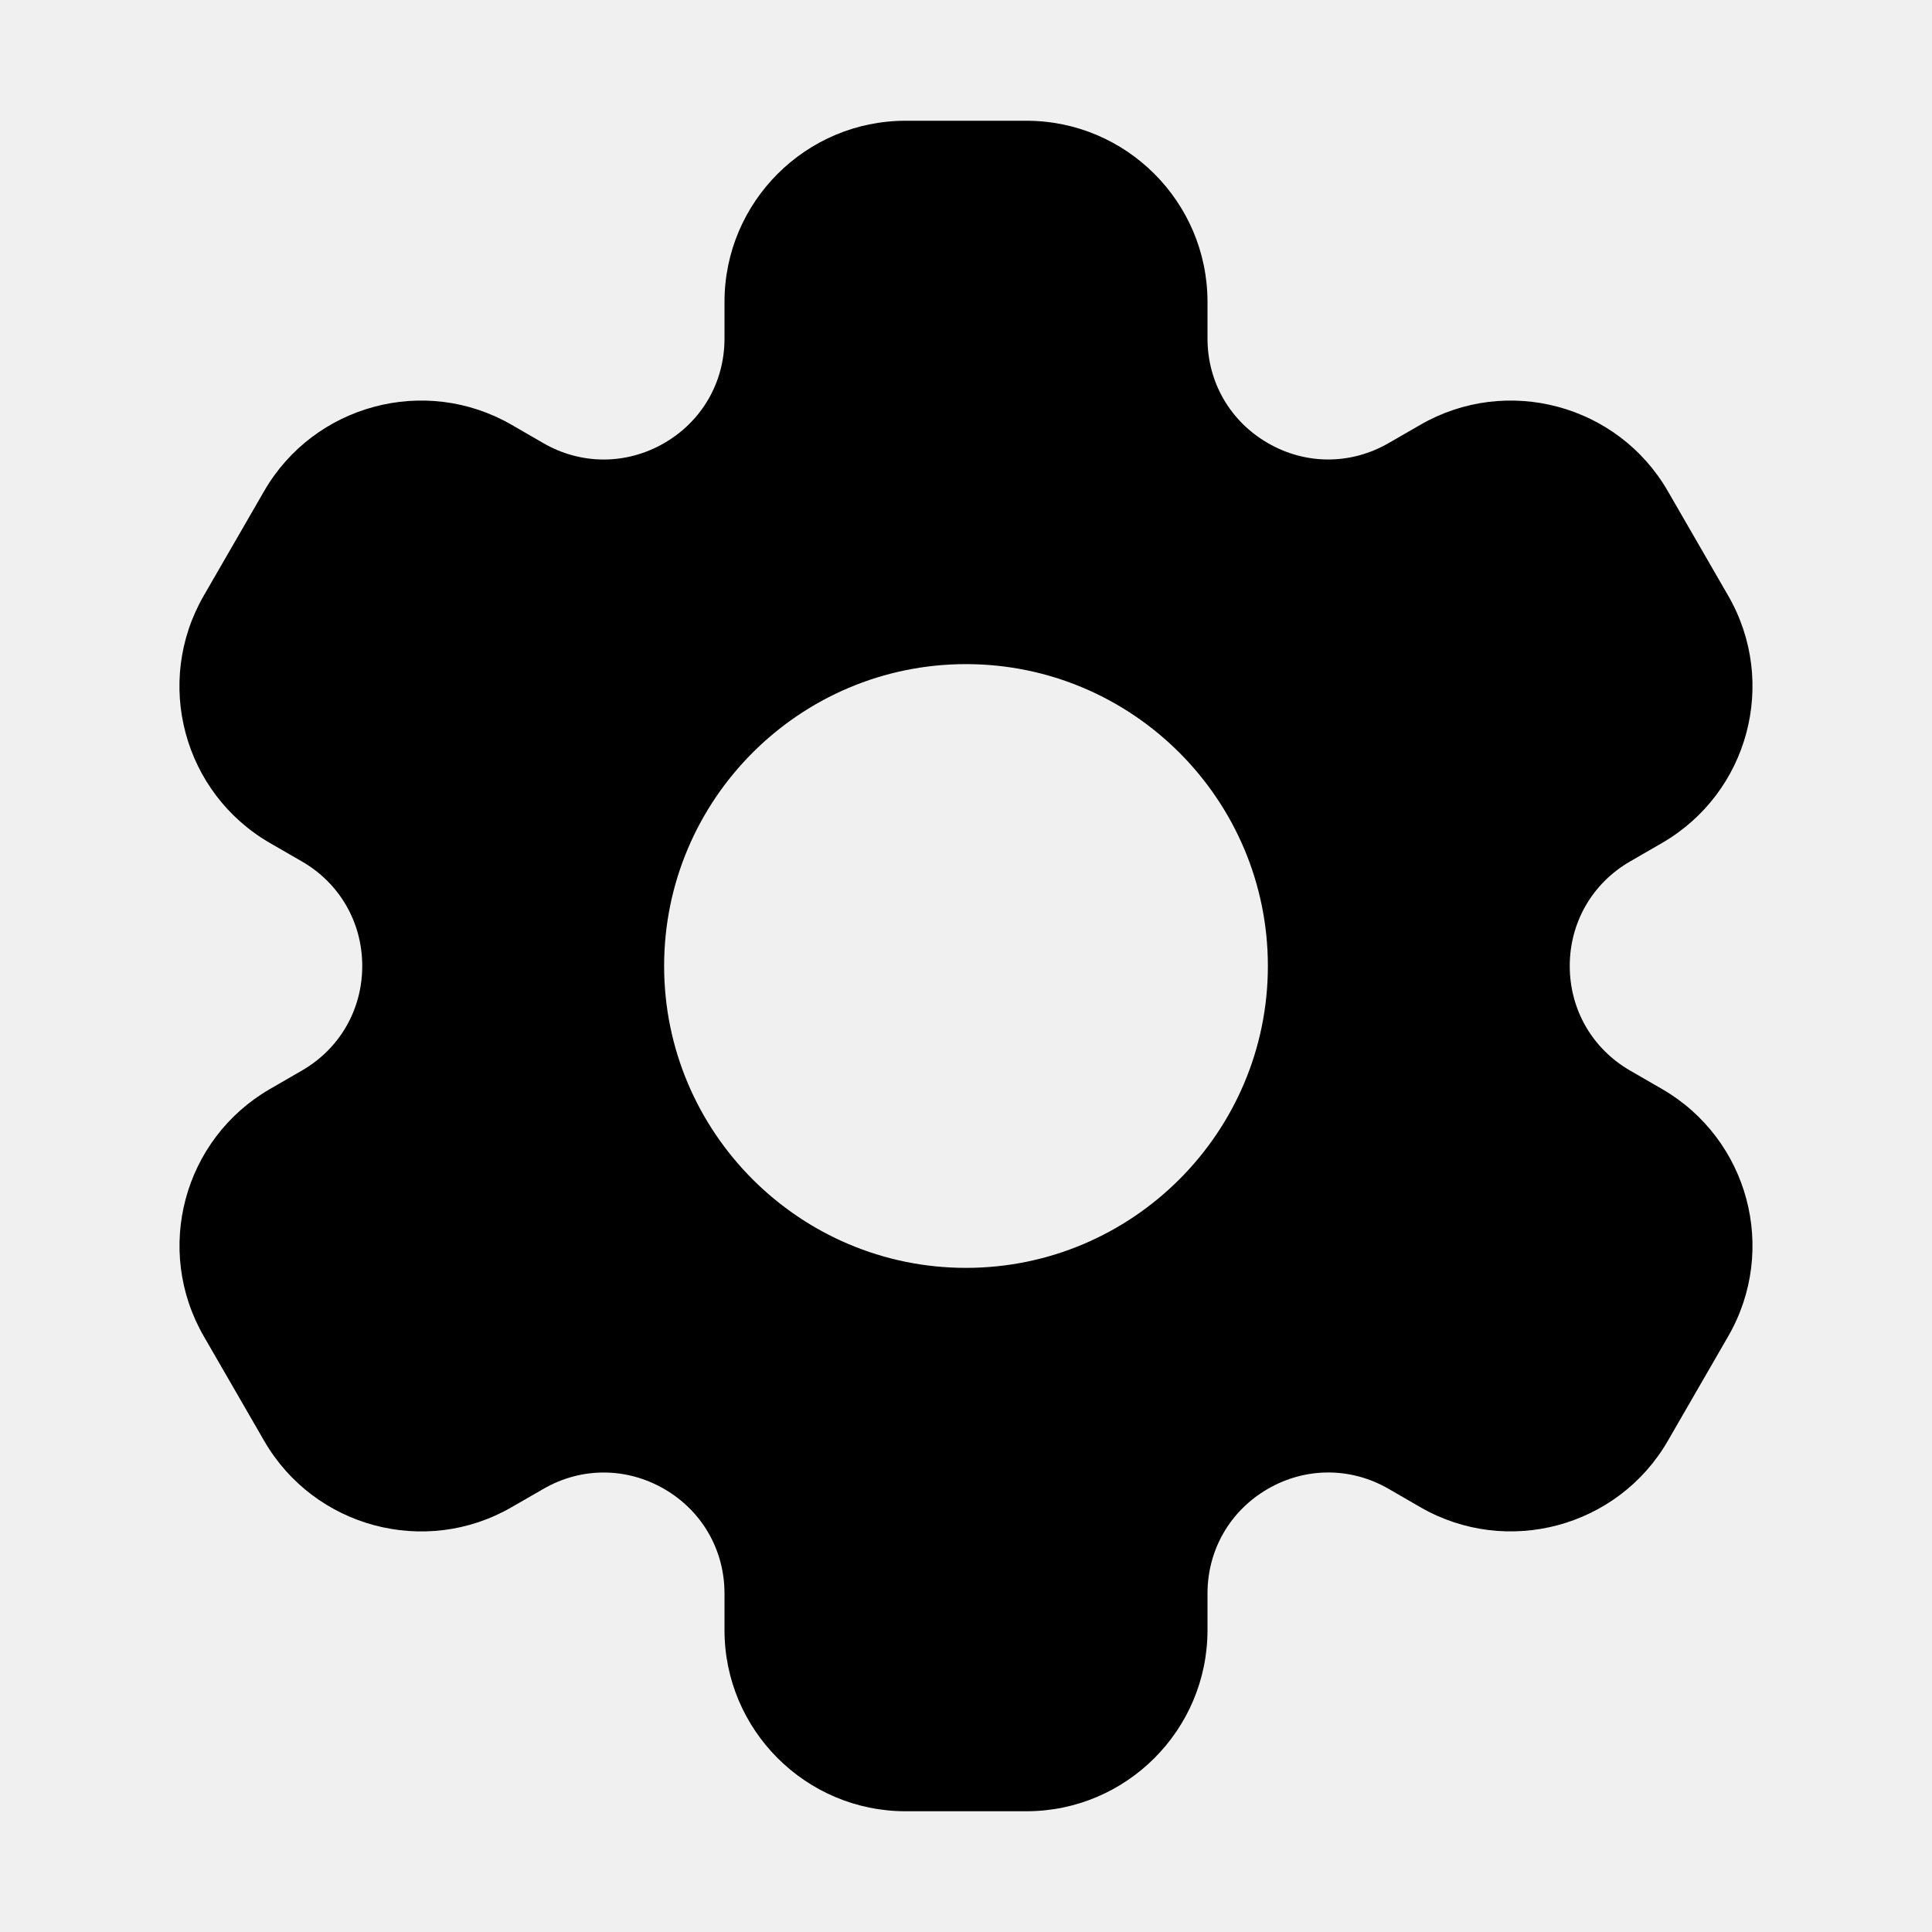
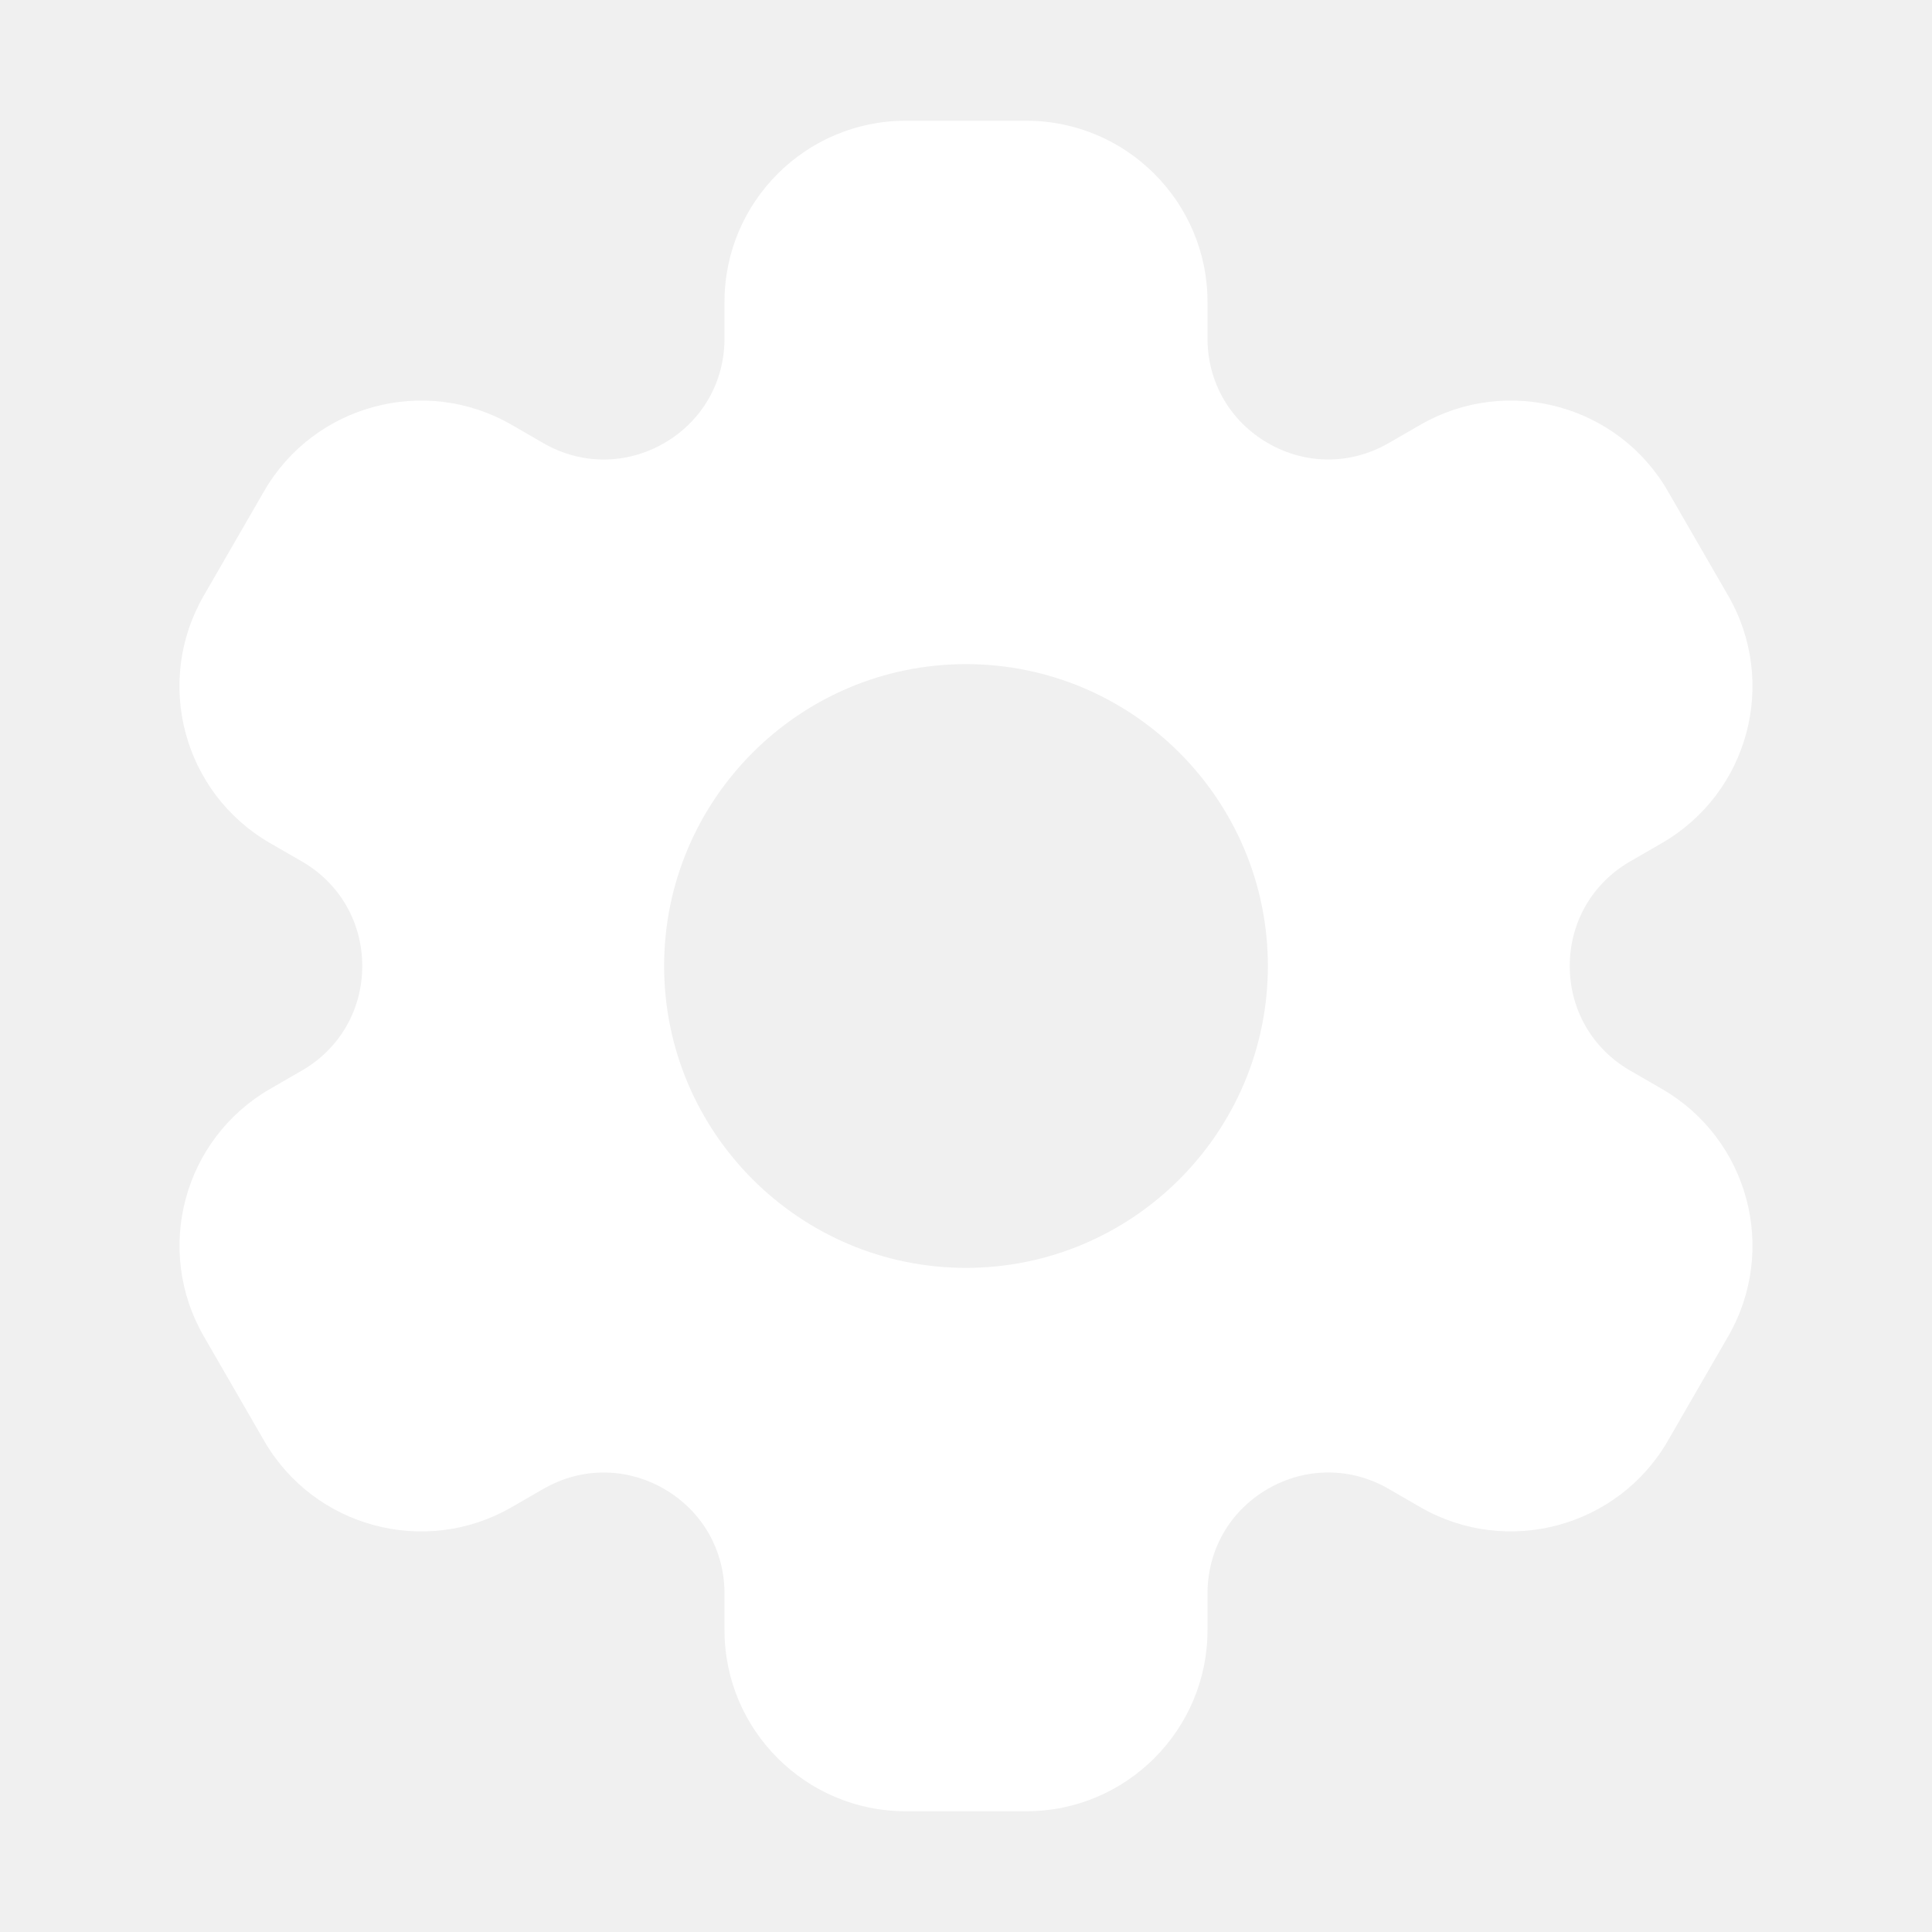
- <svg xmlns="http://www.w3.org/2000/svg" enable-background="new 0 0 32 32" id="Glyph" version="1.1" viewBox="0 0 32 32" xml:space="preserve">
+ <svg xmlns="http://www.w3.org/2000/svg" enable-background="new 0 0 32 32" id="Glyph" version="1.1" viewBox="0 0 32 32" xml:space="preserve" fill="white">
  <path d="M27.526,18.036L27,17.732c-0.626-0.361-1-1.009-1-1.732s0.374-1.371,1-1.732l0.526-0.304  c1.436-0.83,1.927-2.662,1.098-4.098l-1-1.732c-0.827-1.433-2.666-1.925-4.098-1.098L23,7.339c-0.626,0.362-1.375,0.362-2,0  c-0.626-0.362-1-1.009-1-1.732V5c0-1.654-1.346-3-3-3h-2c-1.654,0-3,1.346-3,3v0.608c0,0.723-0.374,1.37-1,1.732  c-0.626,0.361-1.374,0.362-2,0L8.474,7.036C7.042,6.209,5.203,6.701,4.375,8.134l-1,1.732c-0.829,1.436-0.338,3.269,1.098,4.098  L5,14.268C5.626,14.629,6,15.277,6,16s-0.374,1.371-1,1.732l-0.526,0.304c-1.436,0.829-1.927,2.662-1.098,4.098l1,1.732  c0.828,1.433,2.667,1.925,4.098,1.098L9,24.661c0.626-0.363,1.374-0.361,2,0c0.626,0.362,1,1.009,1,1.732V27c0,1.654,1.346,3,3,3h2  c1.654,0,3-1.346,3-3v-0.608c0-0.723,0.374-1.37,1-1.732c0.625-0.361,1.374-0.362,2,0l0.526,0.304  c1.432,0.826,3.271,0.334,4.098-1.098l1-1.732C29.453,20.698,28.962,18.865,27.526,18.036z M16,21c-2.757,0-5-2.243-5-5s2.243-5,5-5  s5,2.243,5,5S18.757,21,16,21z" id="XMLID_273_" />
</svg>
